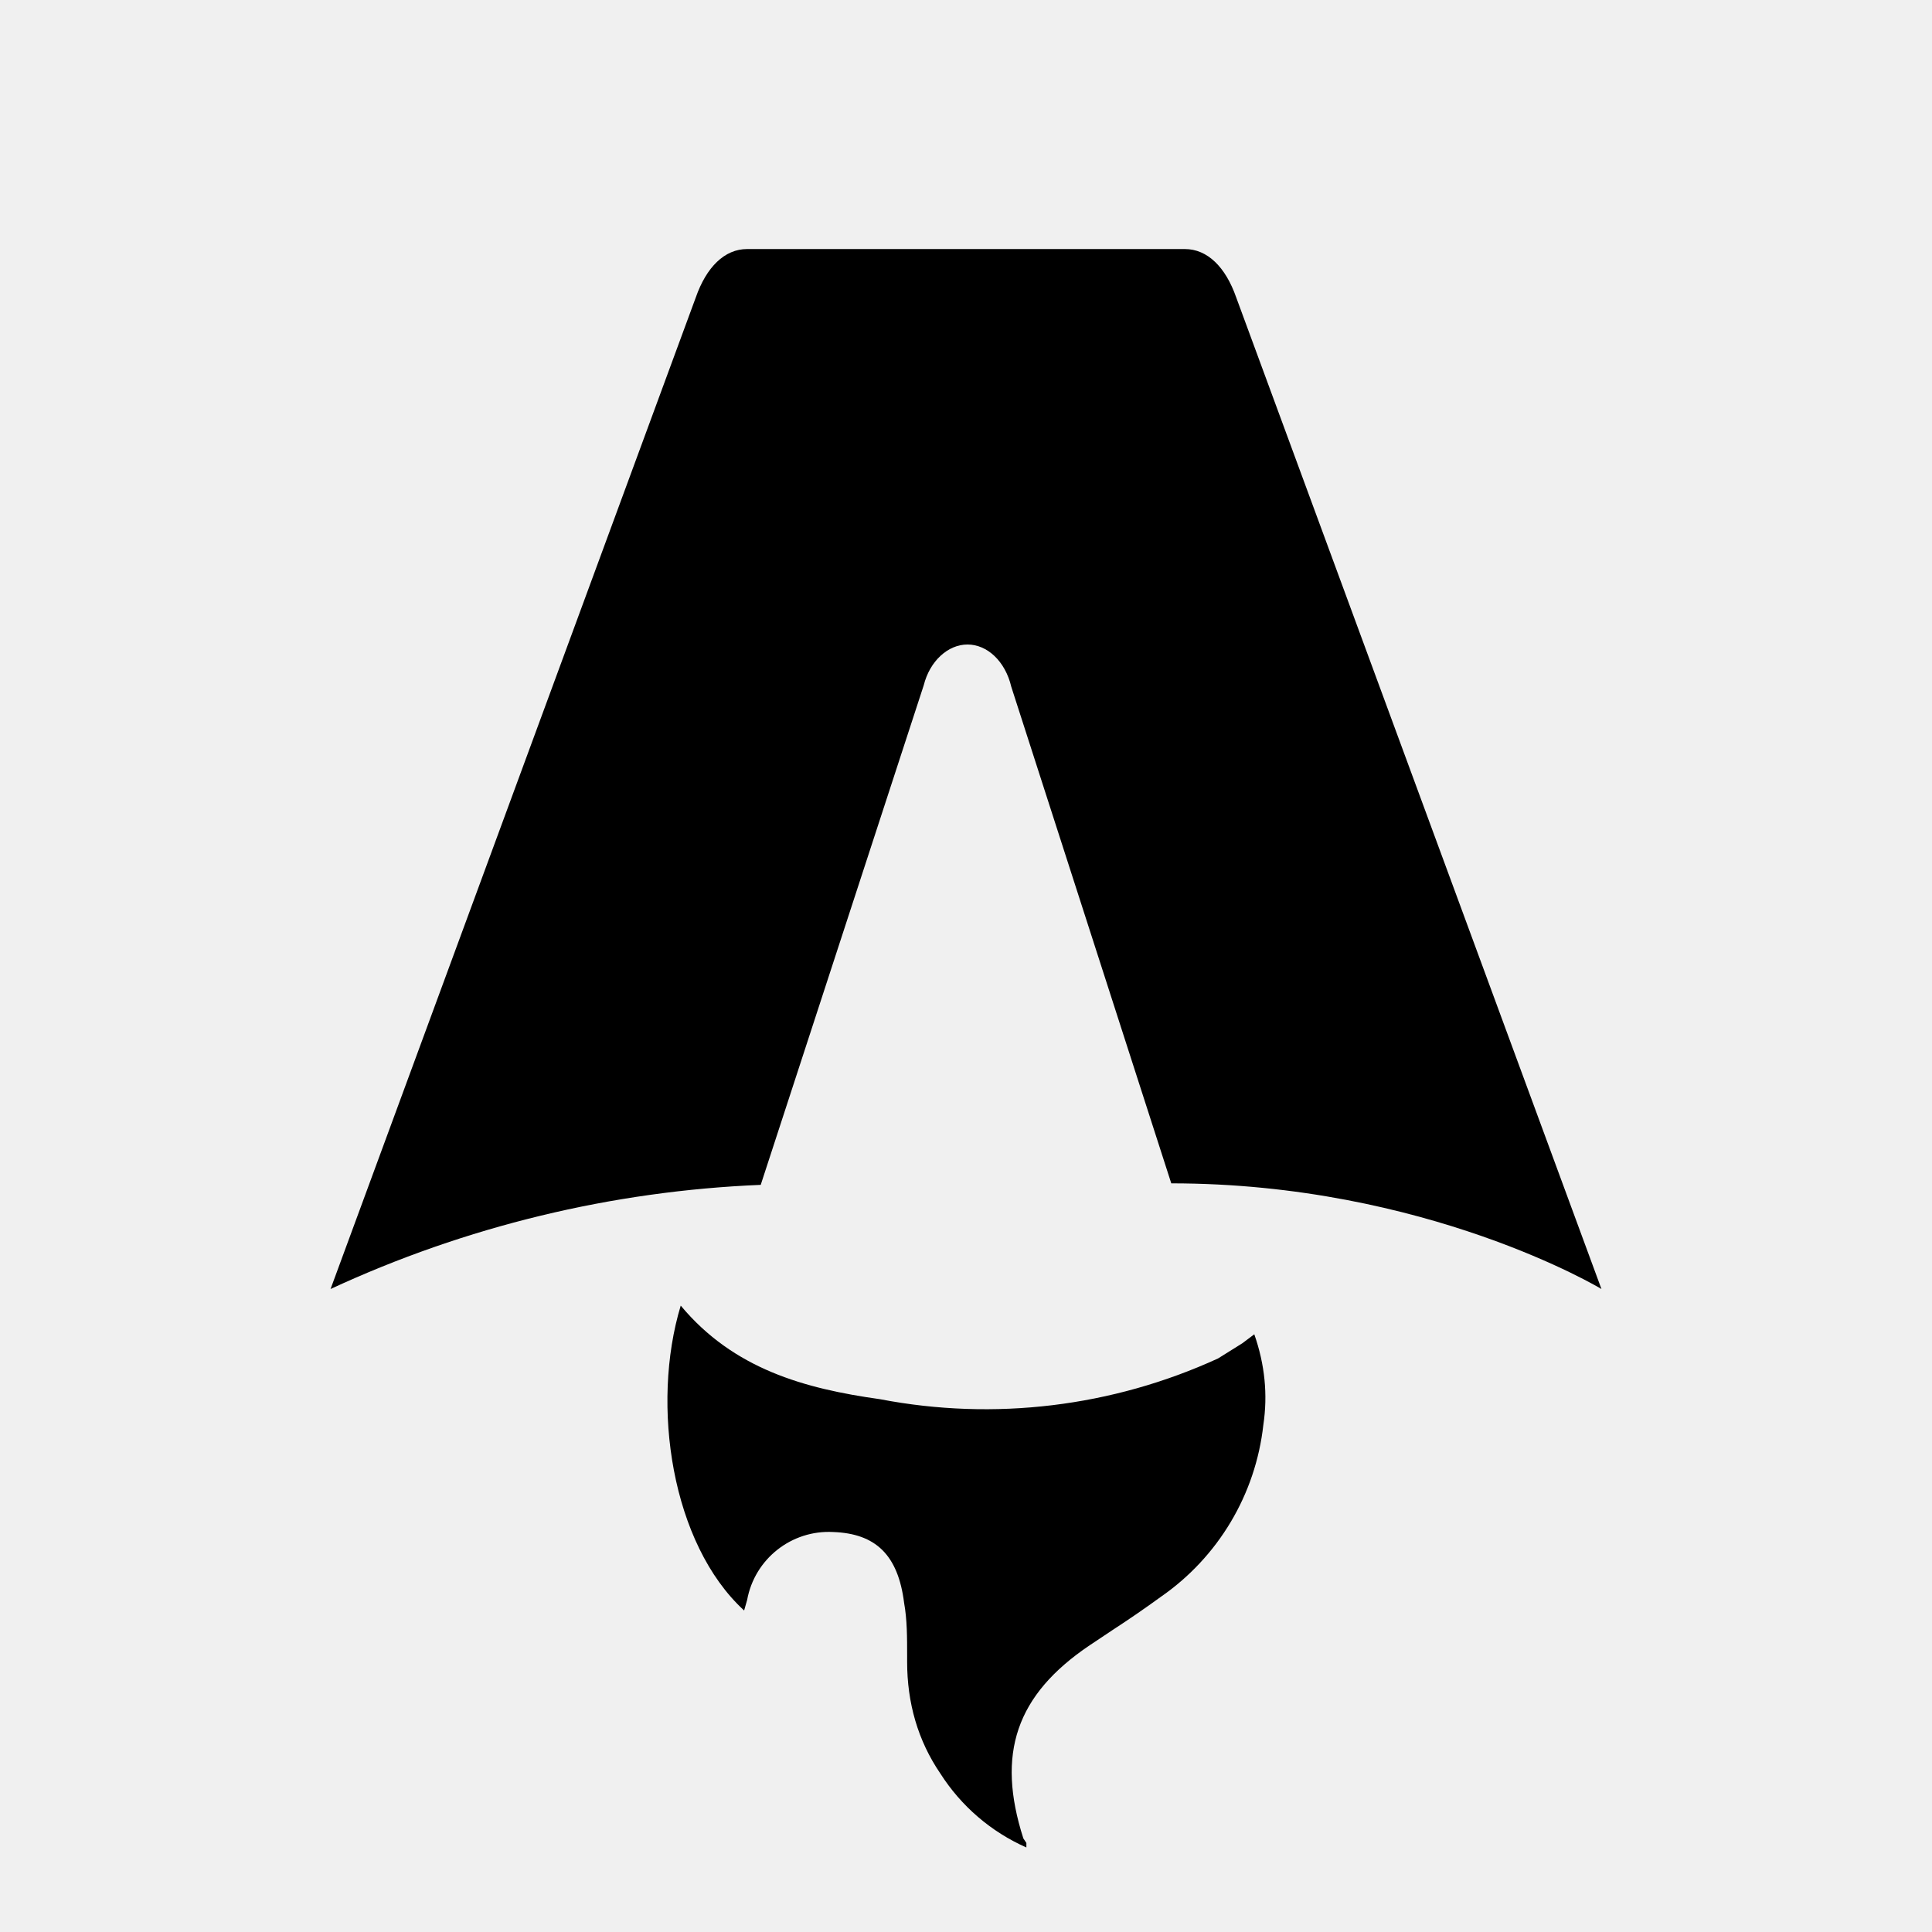
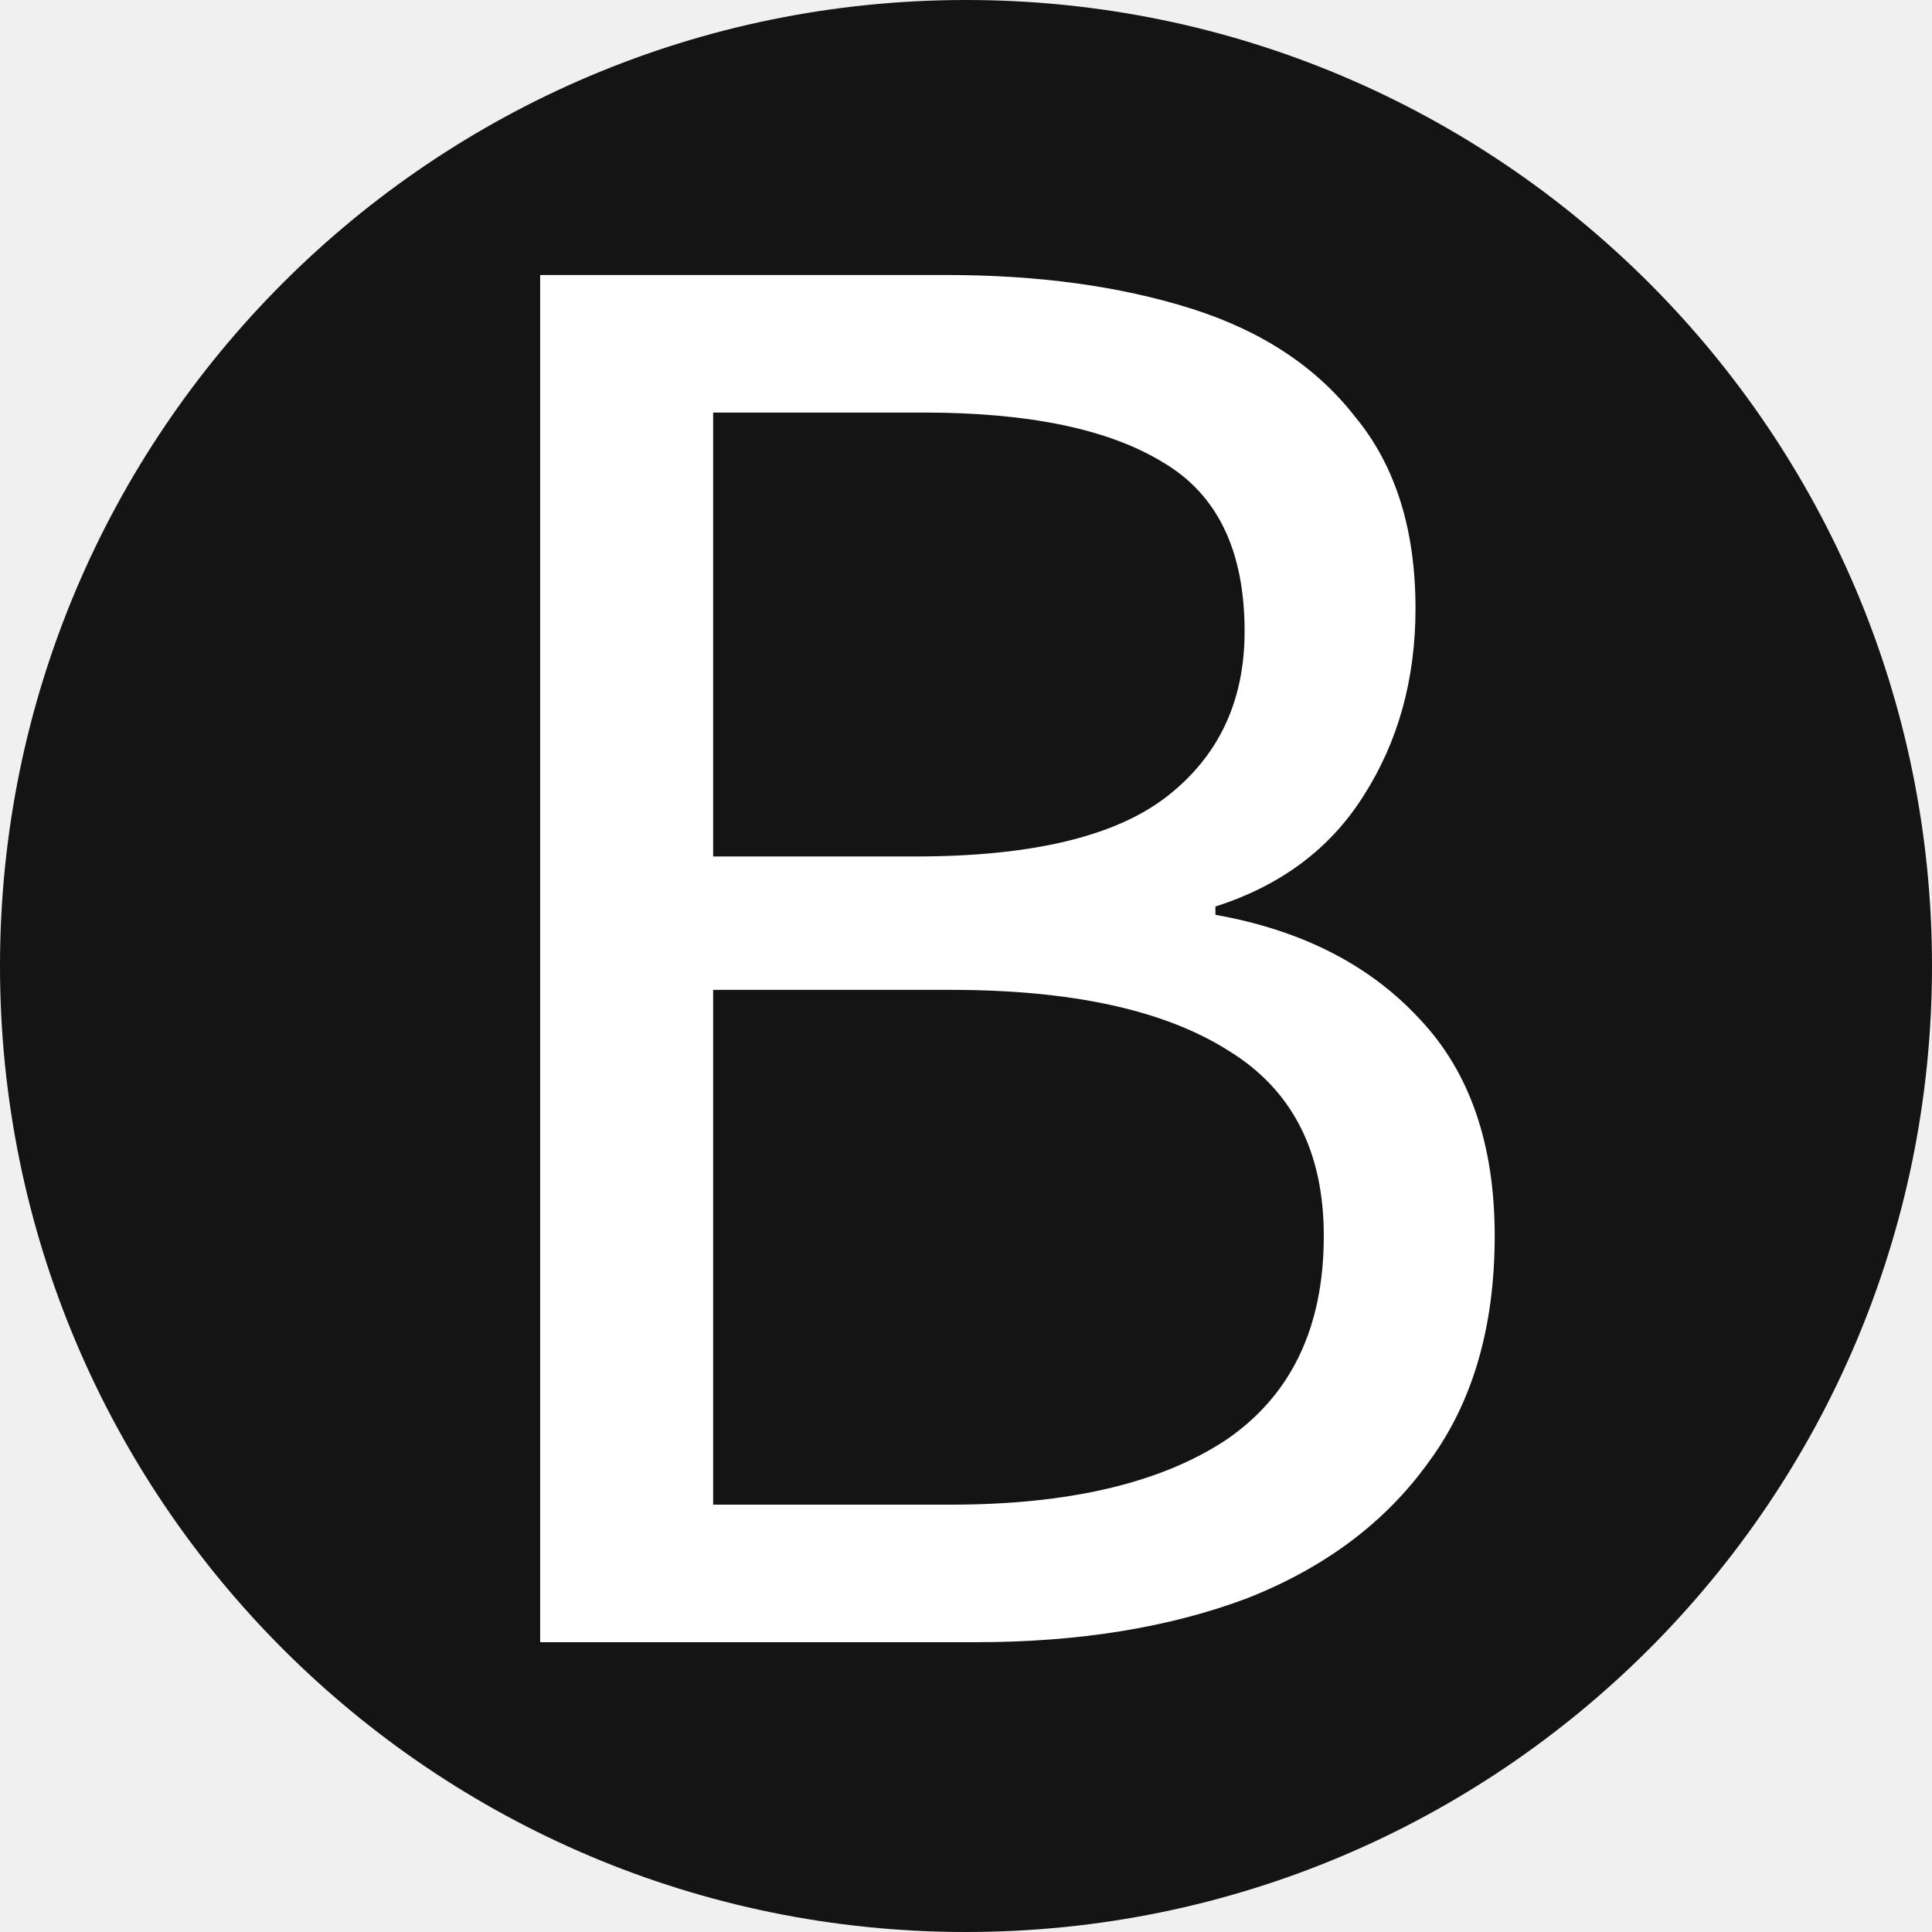
- <svg xmlns="http://www.w3.org/2000/svg" fill="none" viewBox="0 0 128 128">
-   <path d="M50.4 78.5a75.1 75.1 0 0 0-28.5 6.9l24.2-65.7c.7-2 1.9-3.2 3.4-3.2h29c1.5 0 2.7 1.2 3.4 3.2l24.2 65.7s-11.6-7-28.5-7L67 45.5c-.4-1.7-1.6-2.8-2.9-2.8-1.3 0-2.5 1.1-2.9 2.7L50.4 78.5Zm-1.1 28.2Zm-4.2-20.2c-2 6.6-.6 15.8 4.2 20.2a17.5 17.5 0 0 1 .2-.7 5.5 5.5 0 0 1 5.7-4.5c2.8.1 4.3 1.5 4.7 4.7.2 1.1.2 2.3.2 3.5v.4c0 2.7.7 5.2 2.2 7.4a13 13 0 0 0 5.7 4.9v-.3l-.2-.3c-1.8-5.6-.5-9.5 4.4-12.8l1.5-1a73 73 0 0 0 3.2-2.2 16 16 0 0 0 6.8-11.4c.3-2 .1-4-.6-6l-.8.6-1.6 1a37 37 0 0 1-22.4 2.7c-5-.7-9.7-2-13.2-6.2Z" />
-   <style>
-         path { fill: #000; }
-         @media (prefers-color-scheme: dark) {
-             path { fill: #FFF; }
-         }
-     </style>
+ <svg xmlns="http://www.w3.org/2000/svg" width="800" height="800" viewBox="0 0 800 800" fill="none">
+   <circle cx="400" cy="400" r="400" fill="#141414" />
+   <path d="M223.67 680V113.872H391.955C429.927 113.872 463.584 118.475 492.926 127.68C522.268 136.885 544.994 151.844 561.103 172.556C577.788 192.693 586.13 219.158 586.13 251.952C586.13 281.294 578.938 307.184 564.555 329.622C550.747 351.485 530.323 366.731 503.282 375.361V378.813C538.953 385.142 567.144 399.525 587.856 421.963C608.568 443.826 618.924 473.743 618.924 511.715C618.924 549.687 609.719 581.043 591.308 605.782C573.473 630.521 548.446 649.22 516.227 661.877C484.008 673.959 446.612 680 404.037 680H223.67ZM295.299 354.649H379.01C427.338 354.649 462.146 346.307 483.433 329.622C504.72 312.937 515.364 290.212 515.364 261.445C515.364 228.076 504.145 204.775 481.707 191.542C459.269 177.734 426.187 170.83 382.462 170.83H295.299V354.649ZM295.299 623.042H393.681C442.584 623.042 480.556 614.124 507.597 596.289C534.638 577.878 548.158 549.687 548.158 511.715C548.158 476.62 534.925 451.017 508.46 434.908C481.995 418.223 443.735 409.881 393.681 409.881H295.299V623.042Z" fill="white" />
</svg>
